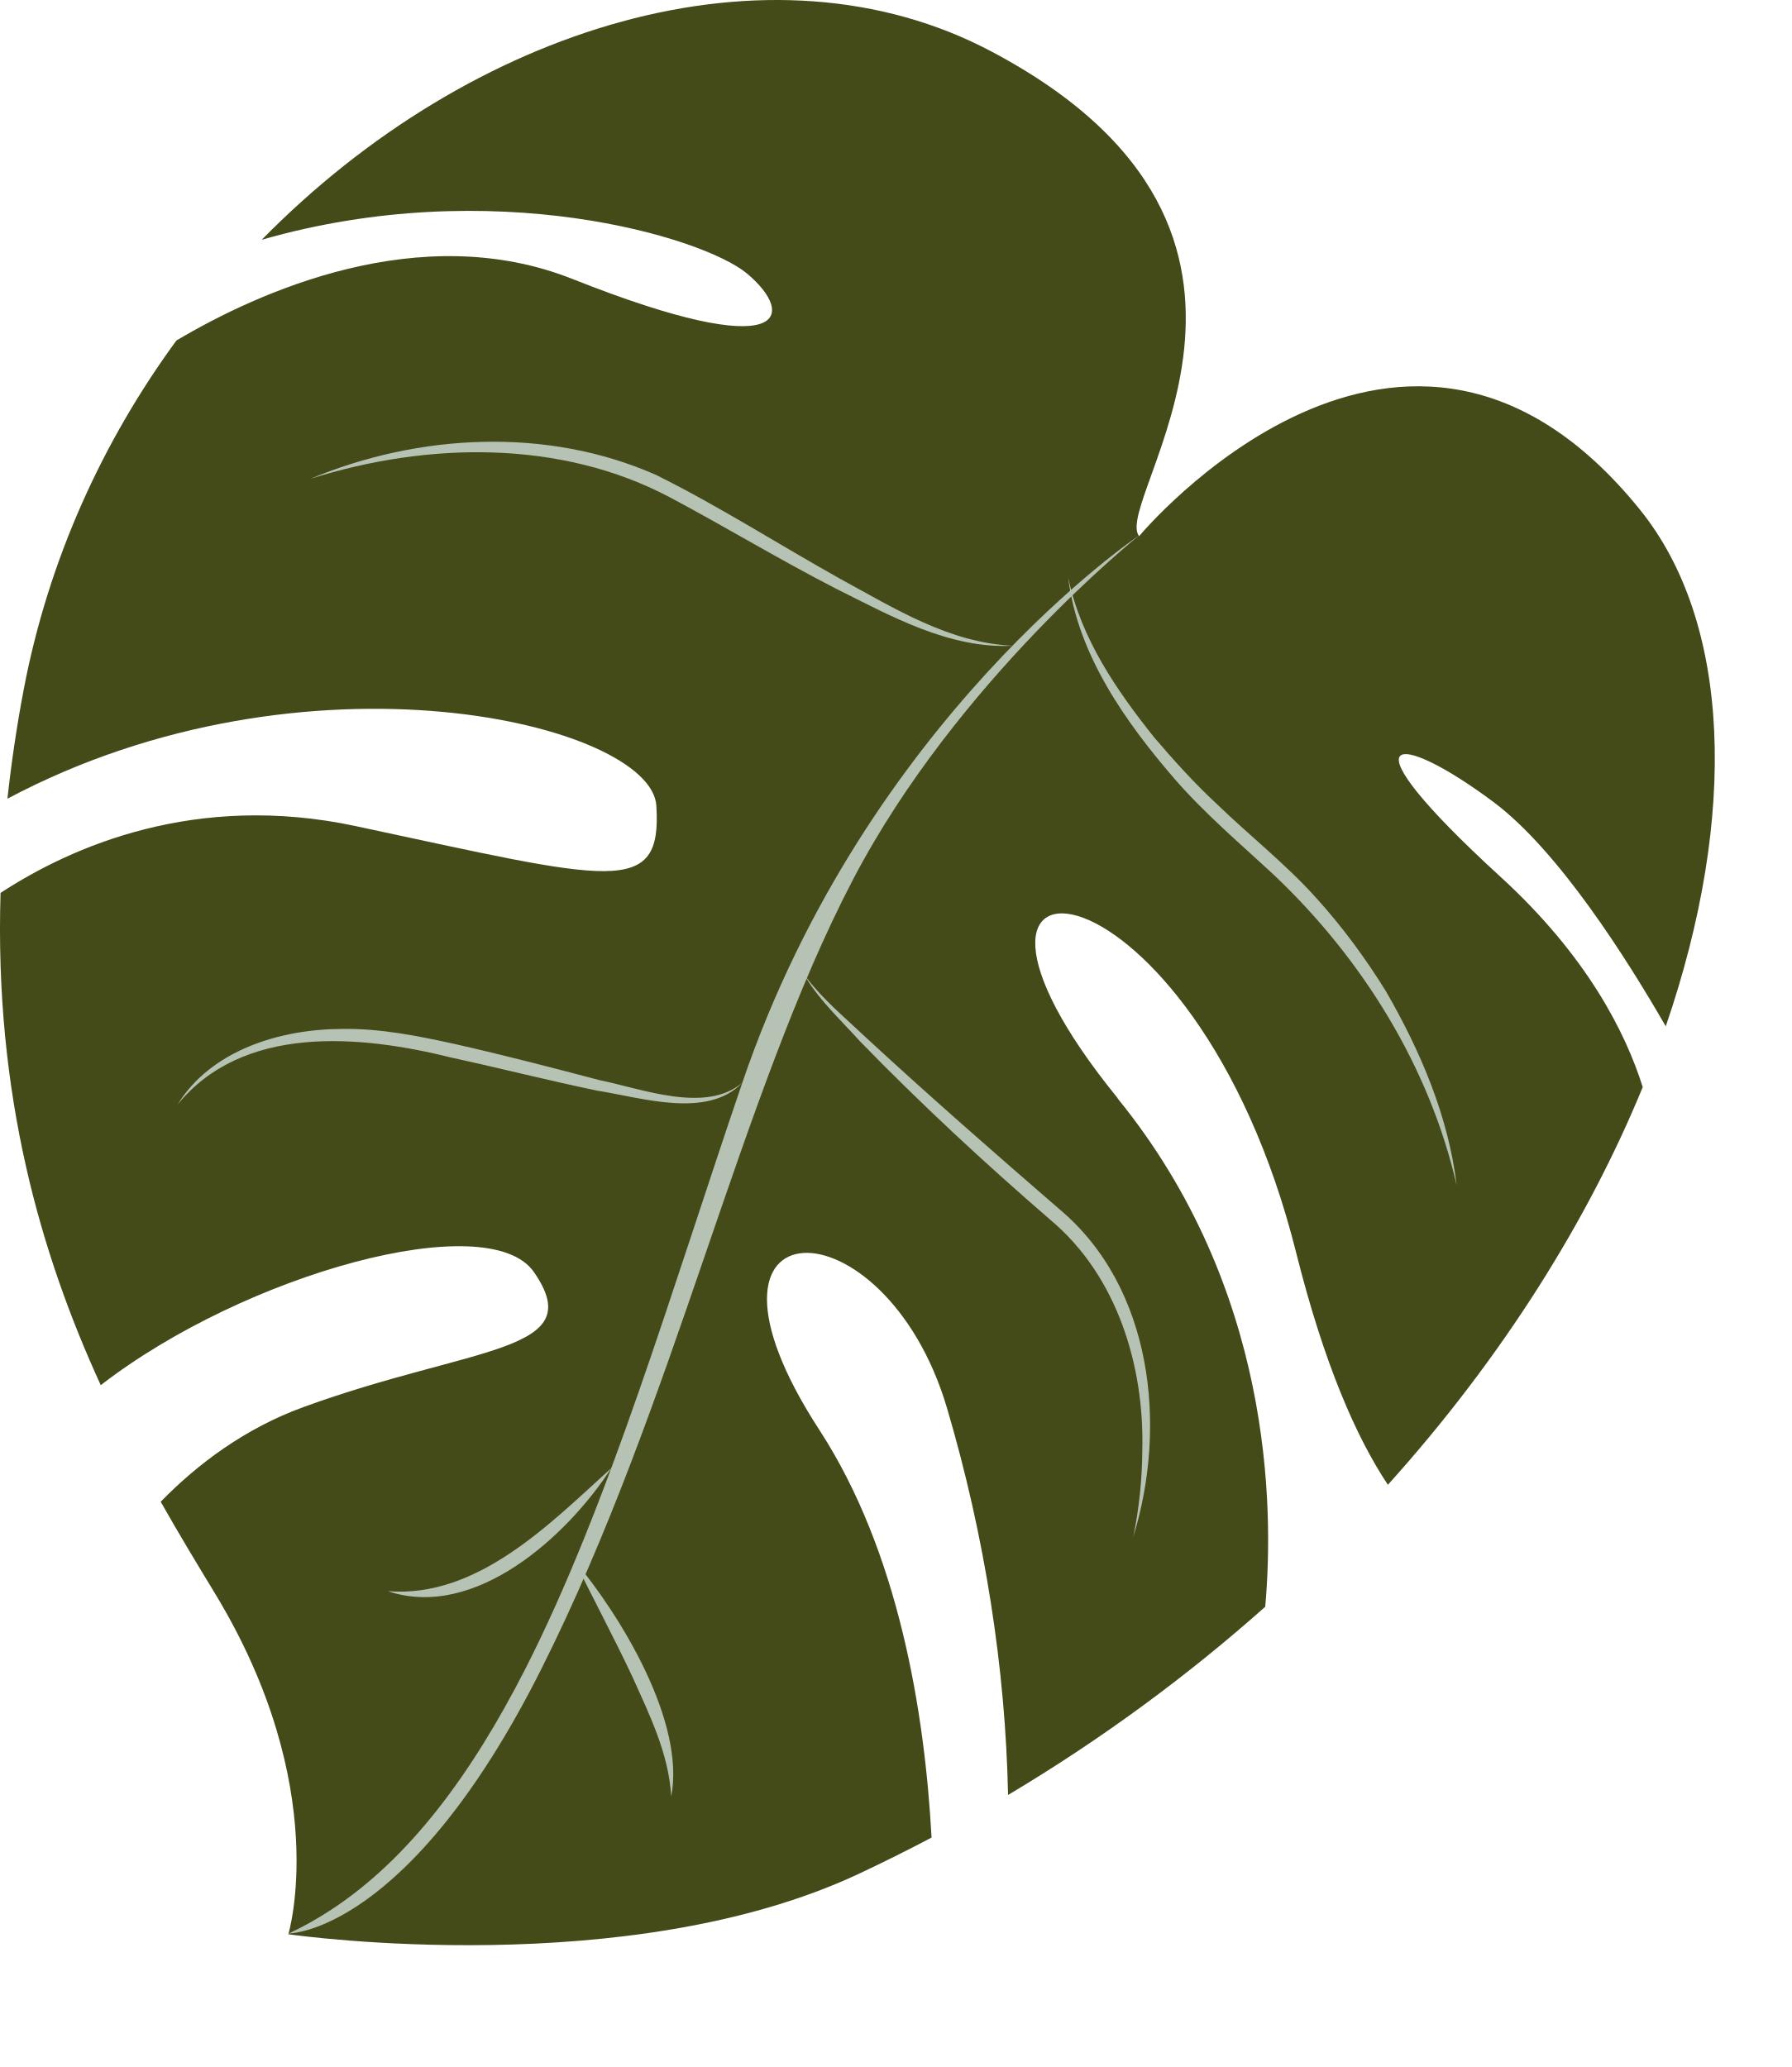
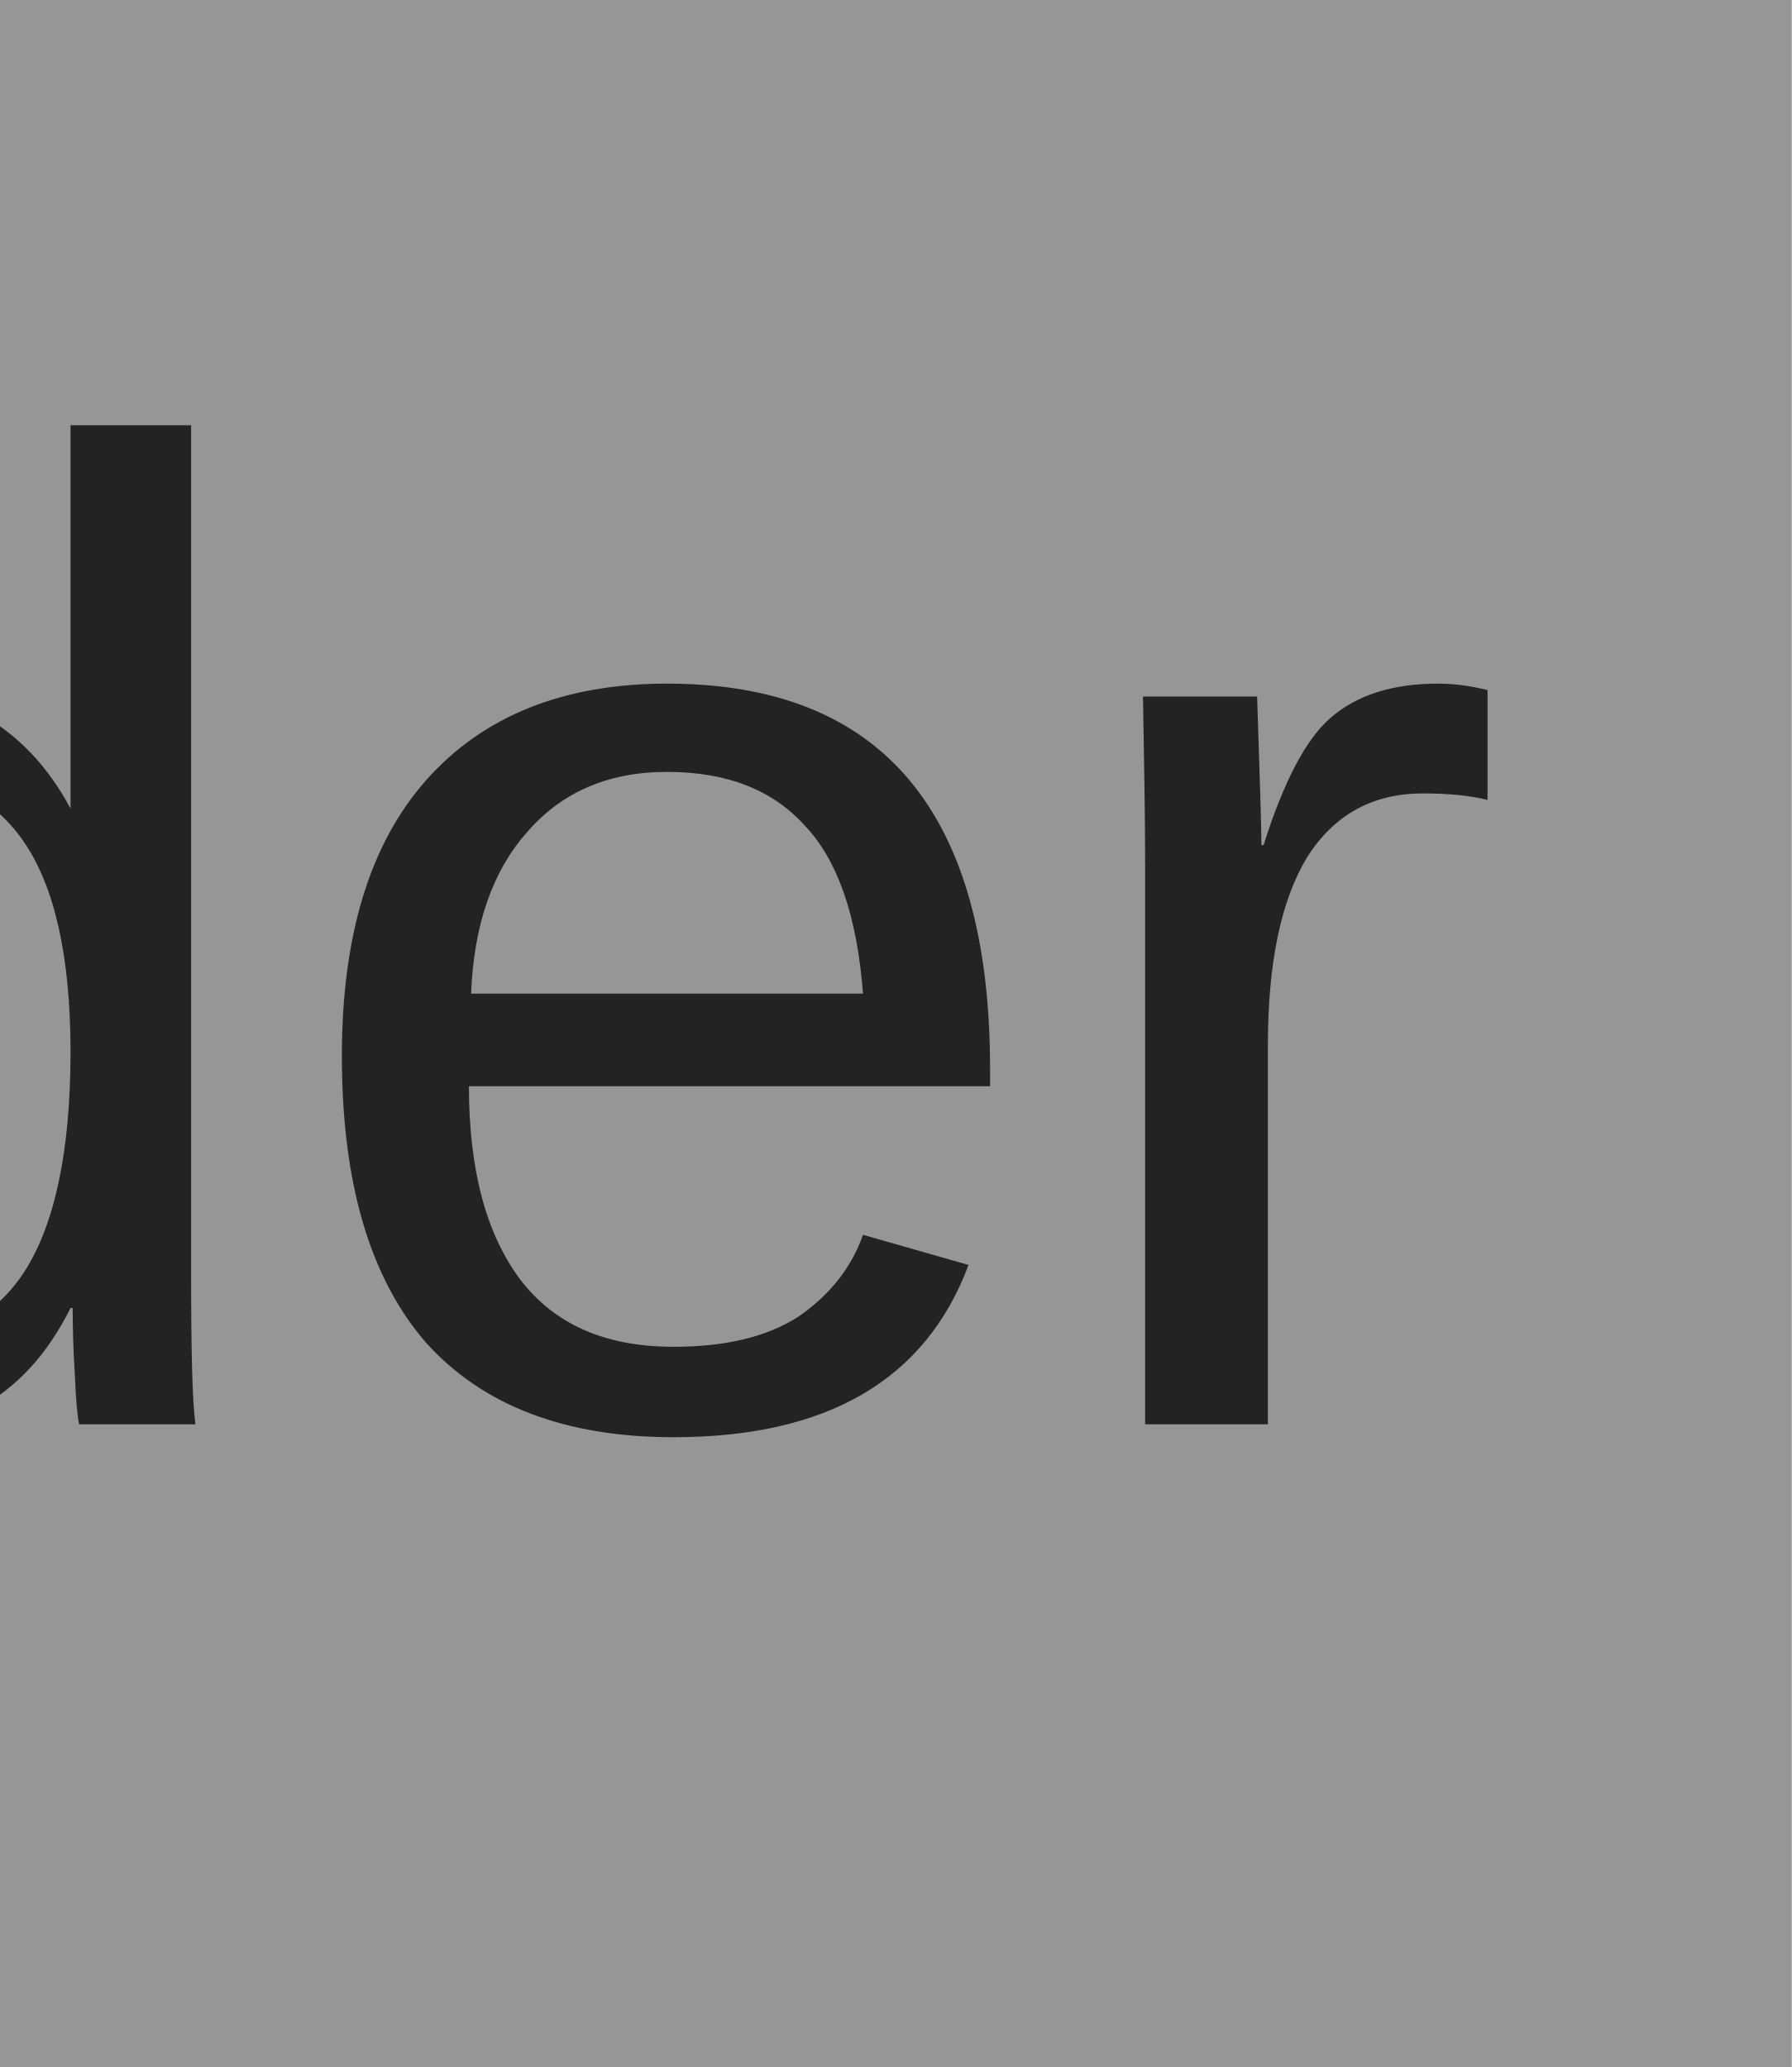
- <svg xmlns="http://www.w3.org/2000/svg" width="13" height="15" viewBox="0 0 13 15" fill="none">
-   <path d="M8.108 7.97C9.227 9.344 9.245 10.928 9.18 11.66C8.627 12.152 8.005 12.614 7.314 13.026C7.296 12.111 7.145 11.145 6.871 10.218C6.418 8.687 4.852 8.695 5.945 10.377C6.523 11.266 6.71 12.433 6.759 13.335C6.585 13.427 6.408 13.515 6.227 13.6C4.559 14.38 2.169 14.047 2.094 14.037H2.092C2.092 14.037 2.415 12.972 1.559 11.562C1.432 11.353 1.299 11.133 1.166 10.898C1.434 10.623 1.779 10.365 2.199 10.212C3.43 9.763 4.284 9.82 3.873 9.23C3.542 8.757 1.781 9.24 0.731 10.052C0.296 9.103 -0.041 7.946 0.004 6.479H0.005C0.518 6.144 1.418 5.746 2.581 5.995C4.441 6.392 4.806 6.519 4.762 5.845C4.721 5.253 2.226 4.642 0.054 5.796C0.082 5.54 0.12 5.277 0.172 5.004C0.352 4.058 0.747 3.199 1.28 2.471C1.875 2.118 3.048 1.585 4.155 2.025C5.728 2.65 5.777 2.284 5.42 1.985C5.102 1.72 3.571 1.259 1.899 1.74C3.419 0.191 5.586 -0.48 7.196 0.375C9.697 1.7 8.06 3.636 8.265 3.891C8.265 3.891 10.186 1.577 11.899 3.699C12.557 4.513 12.614 5.91 12.086 7.448C11.804 6.958 11.308 6.173 10.836 5.82C10.124 5.289 9.716 5.291 10.886 6.362C11.519 6.941 11.796 7.498 11.919 7.889C11.525 8.849 10.907 9.845 10.07 10.775C9.839 10.428 9.607 9.897 9.405 9.093C8.665 6.133 6.46 5.942 8.11 7.97H8.108Z" fill="#444B18" />
-   <path d="M8.266 3.885C8.266 3.885 6.288 5.209 5.386 7.857C4.868 9.374 4.419 10.919 3.811 12.112C3.424 12.87 2.974 13.485 2.401 13.86C2.303 13.924 2.201 13.982 2.095 14.031C2.095 14.031 2.964 14.034 3.93 12.107C4.897 10.181 5.367 7.955 6.19 6.381C6.944 4.939 8.266 3.885 8.266 3.885Z" fill="#B6C2B3" />
-   <path d="M2.251 3.475C3.039 3.146 3.971 3.097 4.761 3.447C5.22 3.675 5.653 3.953 6.097 4.201C6.49 4.415 6.889 4.666 7.348 4.686C6.886 4.71 6.461 4.469 6.06 4.269C5.657 4.062 5.266 3.825 4.868 3.613C4.07 3.187 3.098 3.207 2.251 3.475Z" fill="#B6C2B3" />
-   <path d="M7.752 4.199C7.844 4.634 8.102 5.011 8.375 5.352C8.511 5.512 8.672 5.69 8.827 5.833C9.056 6.055 9.341 6.281 9.554 6.521C9.739 6.725 9.911 6.959 10.056 7.194C10.306 7.627 10.509 8.101 10.569 8.602C10.372 7.741 9.884 6.958 9.248 6.354C9.007 6.13 8.746 5.909 8.528 5.659C8.169 5.244 7.823 4.757 7.751 4.199H7.752Z" fill="#B6C2B3" />
-   <path d="M5.864 7.077C5.845 7.075 5.847 7.087 5.856 7.101C5.976 7.257 6.13 7.384 6.272 7.519C6.736 7.948 7.212 8.364 7.689 8.777C8.364 9.345 8.47 10.35 8.223 11.151C8.265 10.944 8.287 10.735 8.288 10.525C8.304 9.909 8.103 9.257 7.623 8.854C7.144 8.44 6.679 8.009 6.238 7.555C6.106 7.408 5.957 7.271 5.852 7.102C5.85 7.096 5.847 7.09 5.847 7.083C5.847 7.074 5.858 7.075 5.863 7.077L5.864 7.077Z" fill="#B6C2B3" />
-   <path d="M1.285 8.021C1.529 7.619 2.038 7.467 2.484 7.467C2.757 7.462 3.035 7.518 3.299 7.576C3.653 7.656 4.003 7.747 4.352 7.839C4.659 7.901 5.12 8.083 5.386 7.857C5.132 8.123 4.651 7.964 4.334 7.915C3.979 7.841 3.629 7.752 3.276 7.675C2.615 7.51 1.76 7.43 1.284 8.021H1.285Z" fill="#B6C2B3" />
-   <path d="M4.436 10.653C4.116 11.148 3.446 11.759 2.814 11.547C3.463 11.599 3.989 11.059 4.436 10.653Z" fill="#B6C2B3" />
-   <path d="M4.171 11.328C4.507 11.731 4.974 12.498 4.87 13.037C4.852 12.724 4.712 12.443 4.586 12.163C4.455 11.884 4.308 11.611 4.17 11.328H4.171Z" fill="#B6C2B3" />
+ <svg xmlns="http://www.w3.org/2000/svg" width="13" height="15" viewBox="0 0 13 15">
+   <rect width="100%" height="100%" fill="#969696" />
+   <text x="50%" y="50%" text-anchor="middle" dominant-baseline="middle" fill="#232323" font-family="Arial, sans-serif" font-size="10">placeholder leaf1.svg</text>
</svg>
